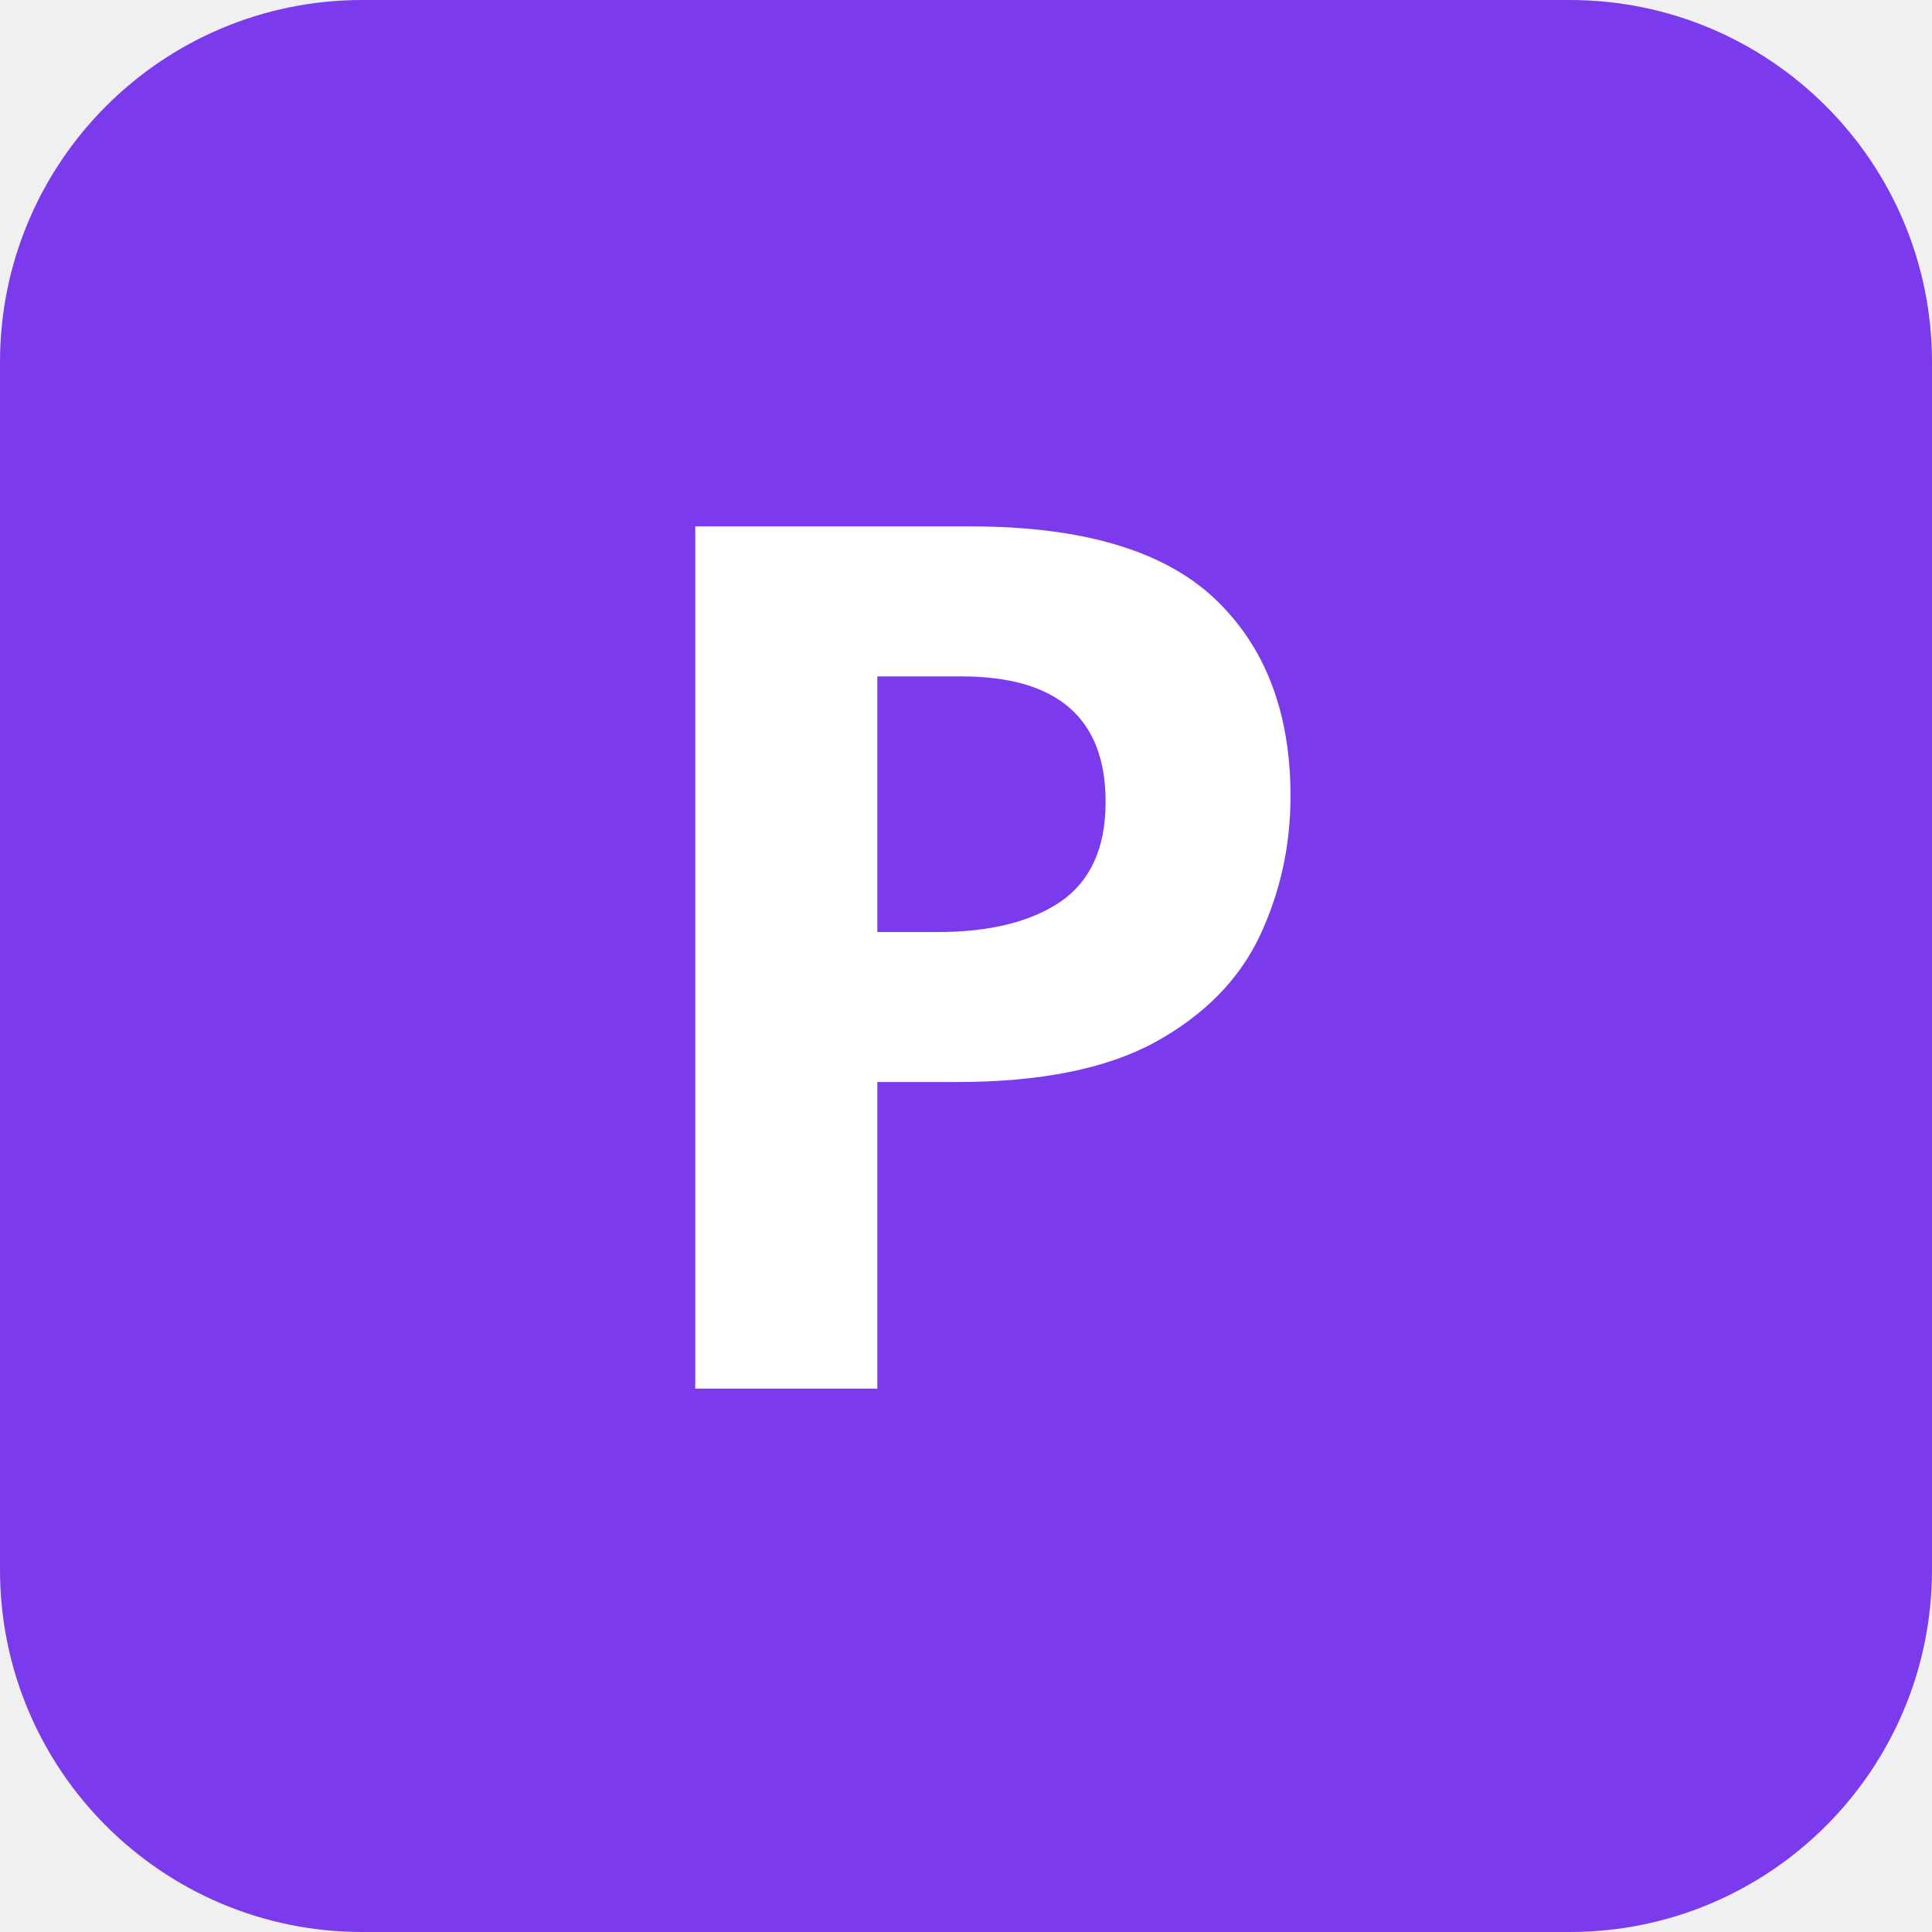
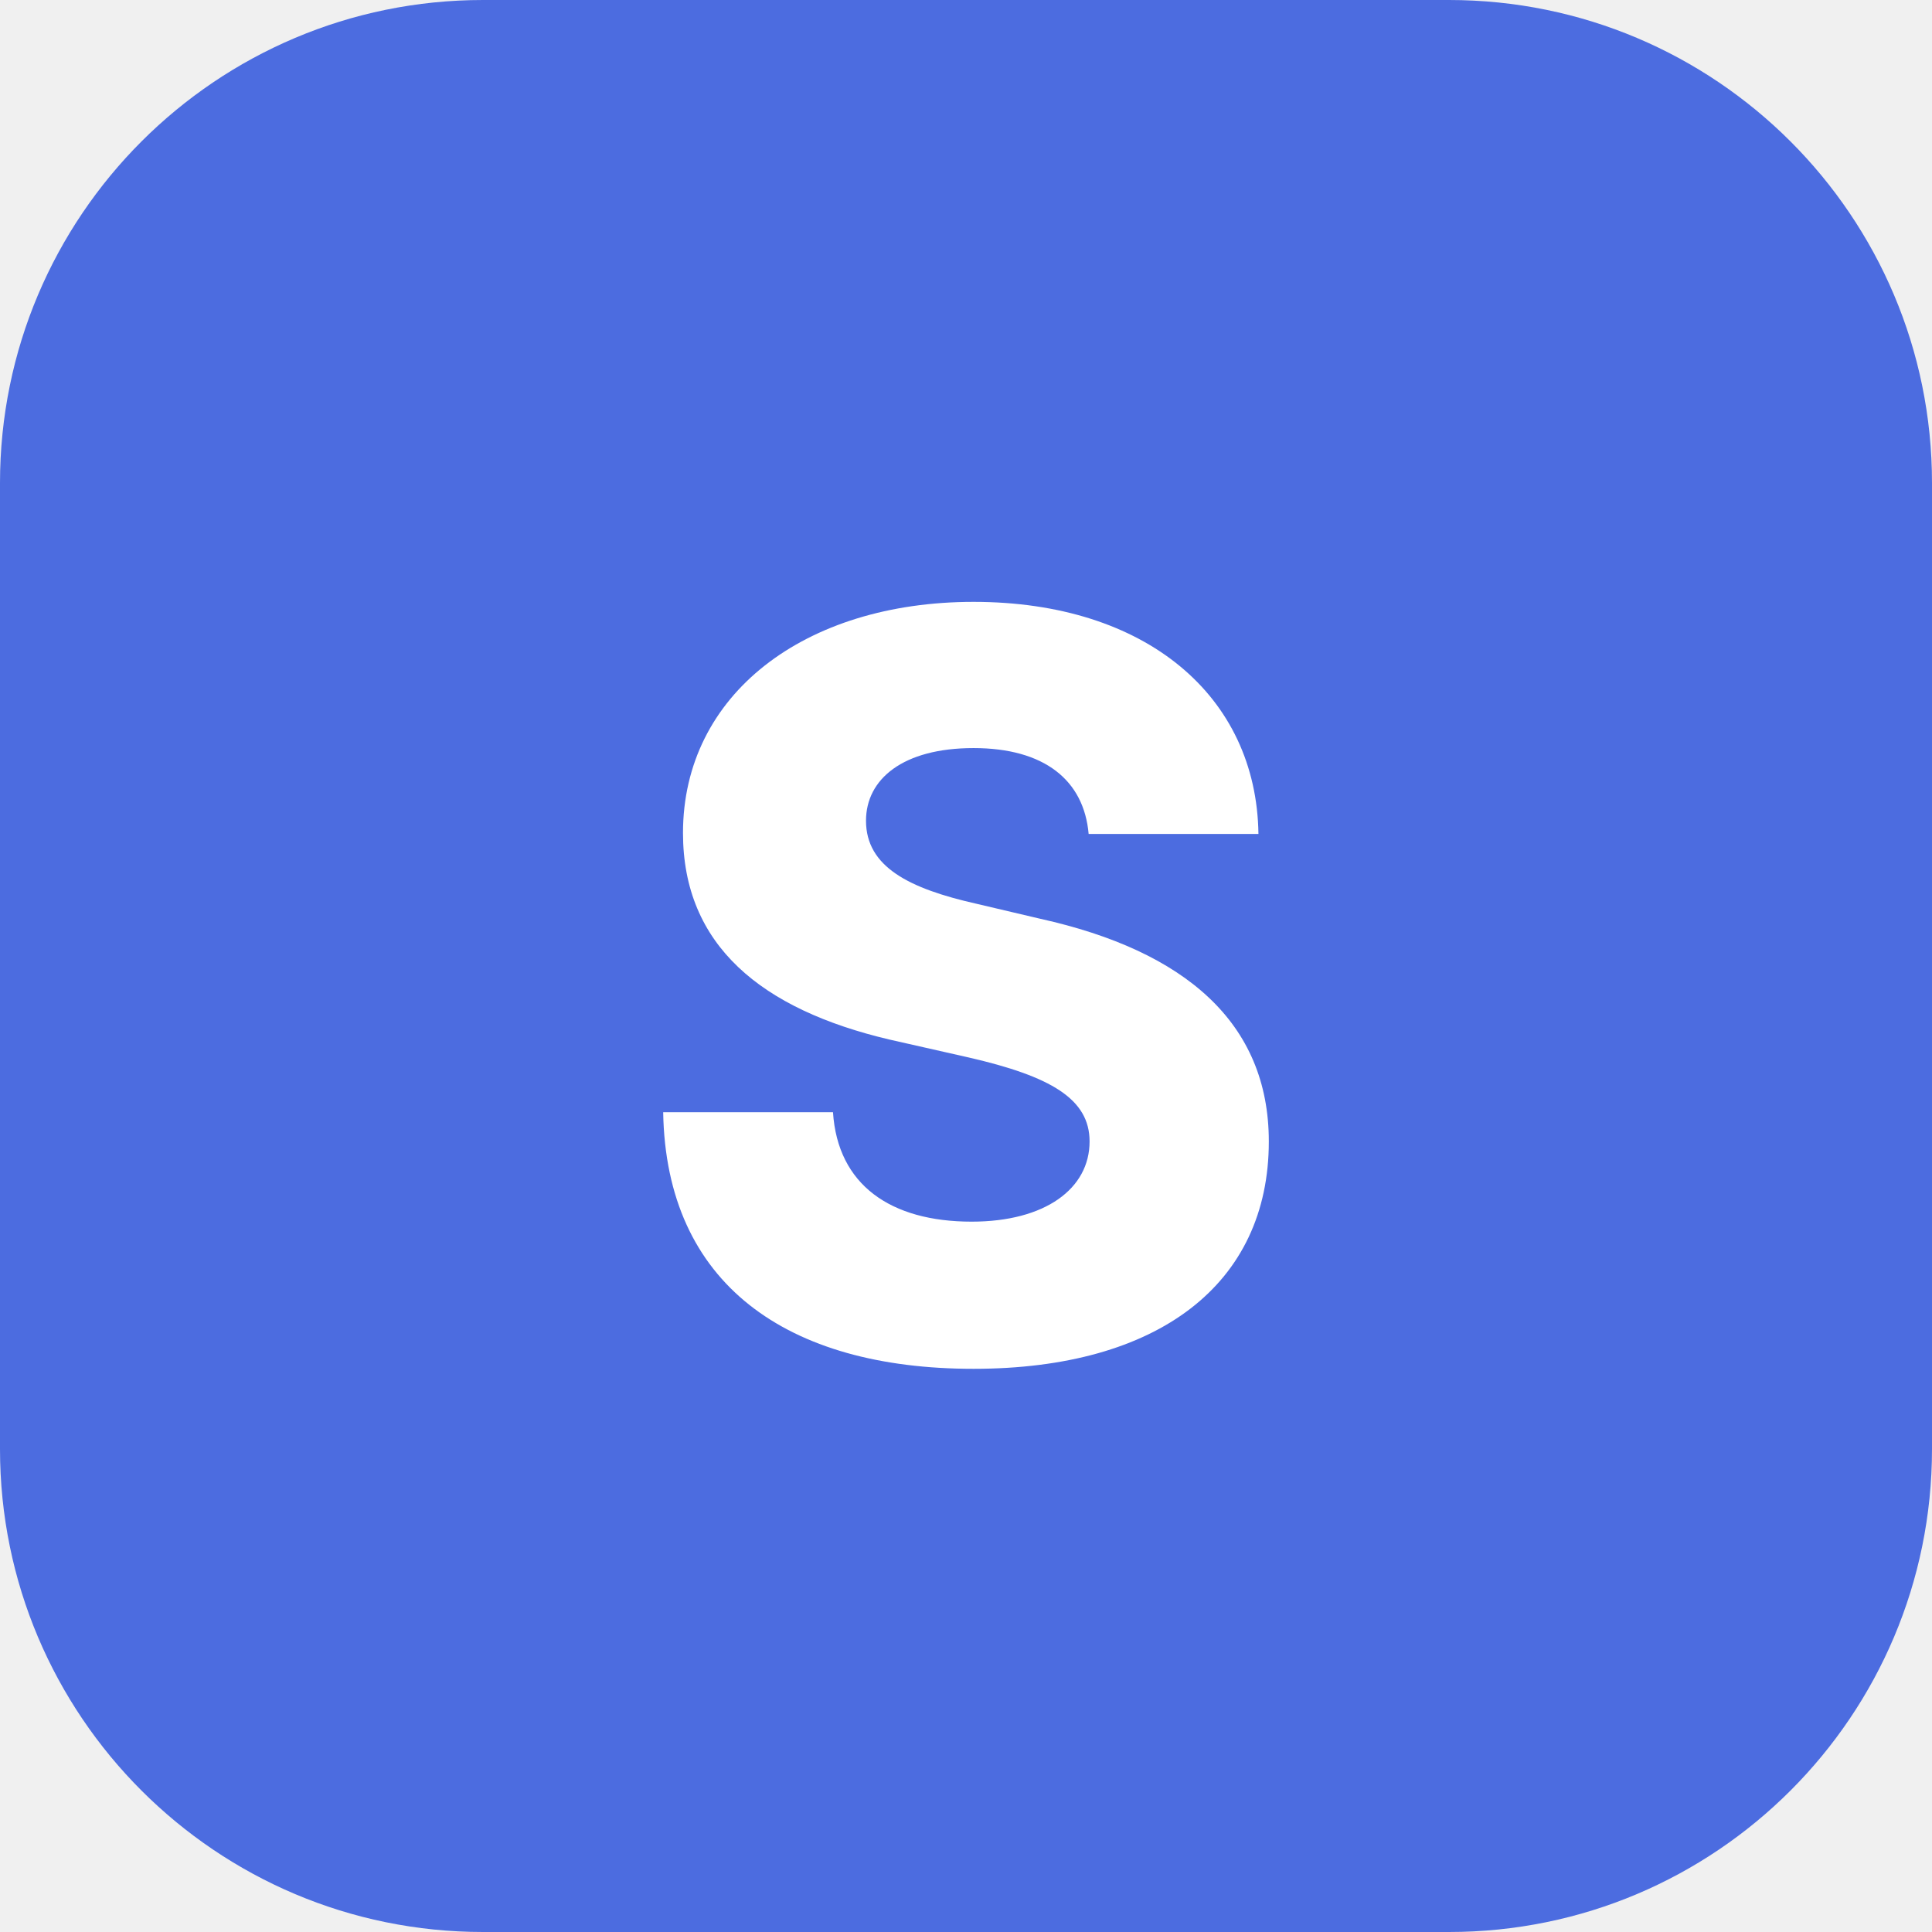
<svg xmlns="http://www.w3.org/2000/svg" viewBox="0 0 32 32" width="32" height="32">
-   <rect width="32" height="32" rx="6" fill="#7c3aed" />
-   <text x="16" y="23" font-family="system-ui,sans-serif" font-size="20" font-weight="800" text-anchor="middle" fill="#fff">P</text>
+   <rect width="32" height="32" rx="8" fill="#4c6ce0" />
+   <text x="16" y="22.5" font-family="system-ui,-apple-system,BlinkMacSystemFont,Segoe UI,sans-serif" font-size="17" font-weight="800" text-anchor="middle" fill="#ffffff">S</text>
</svg>
